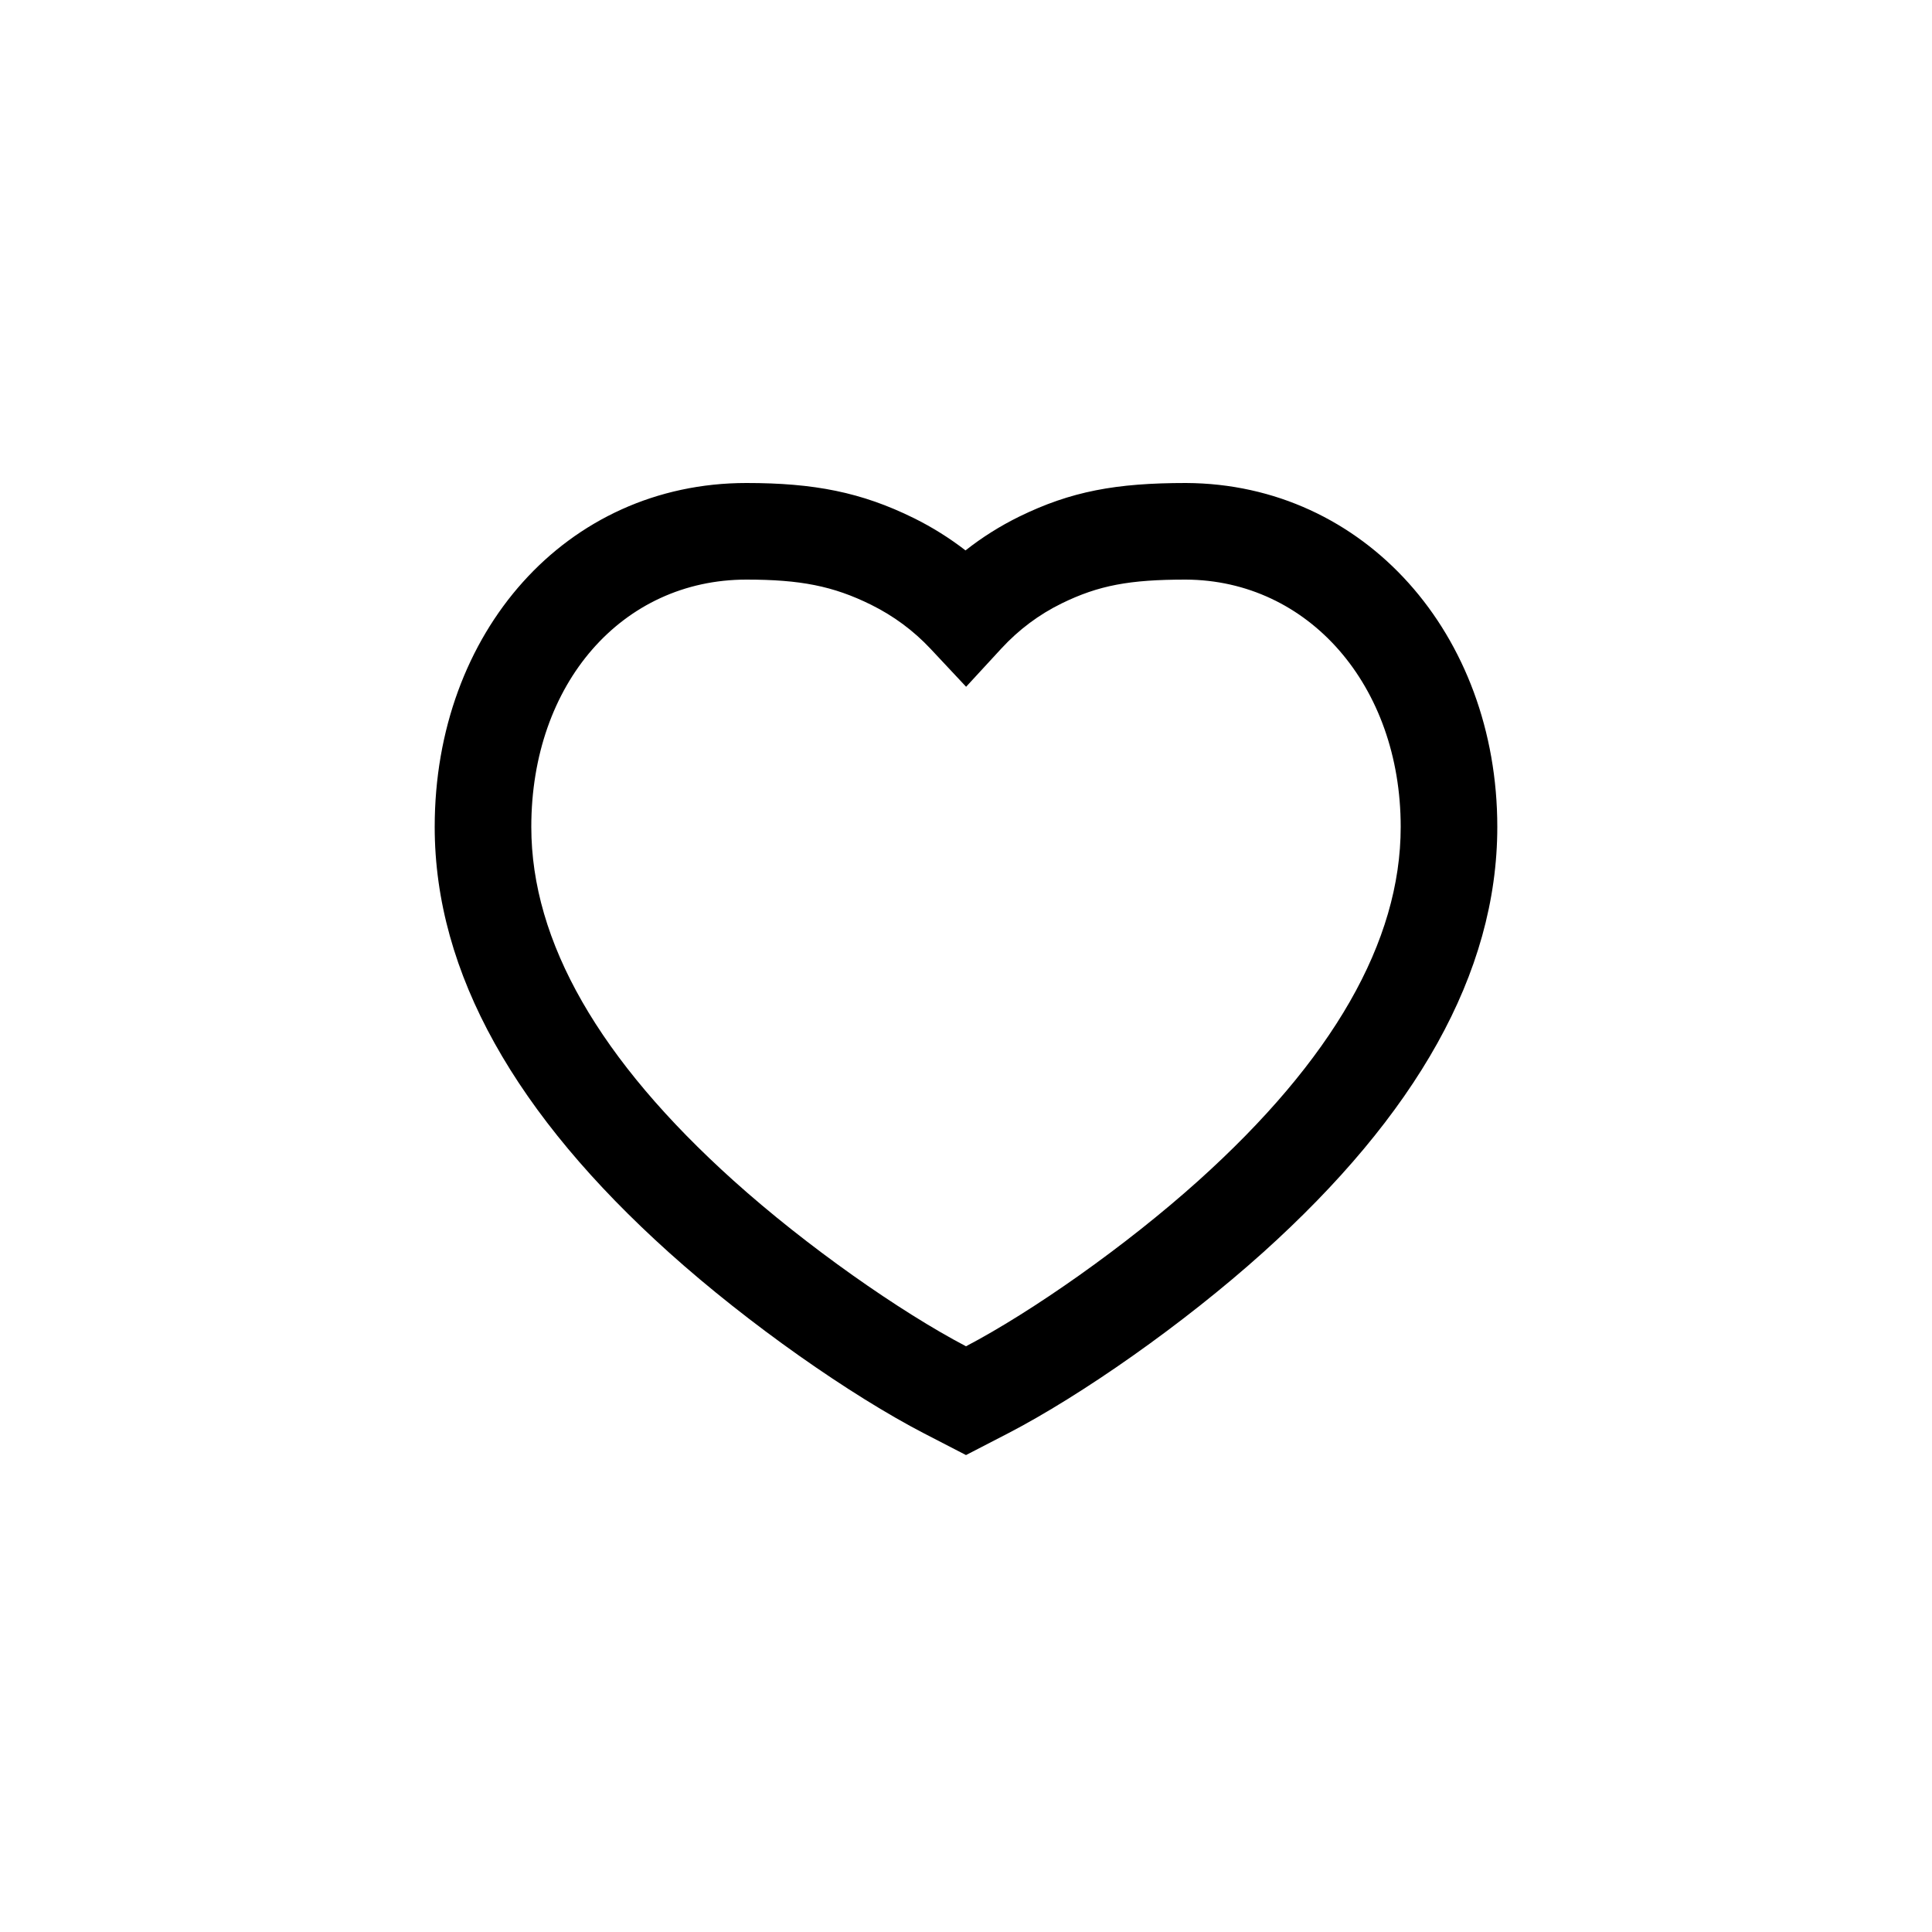
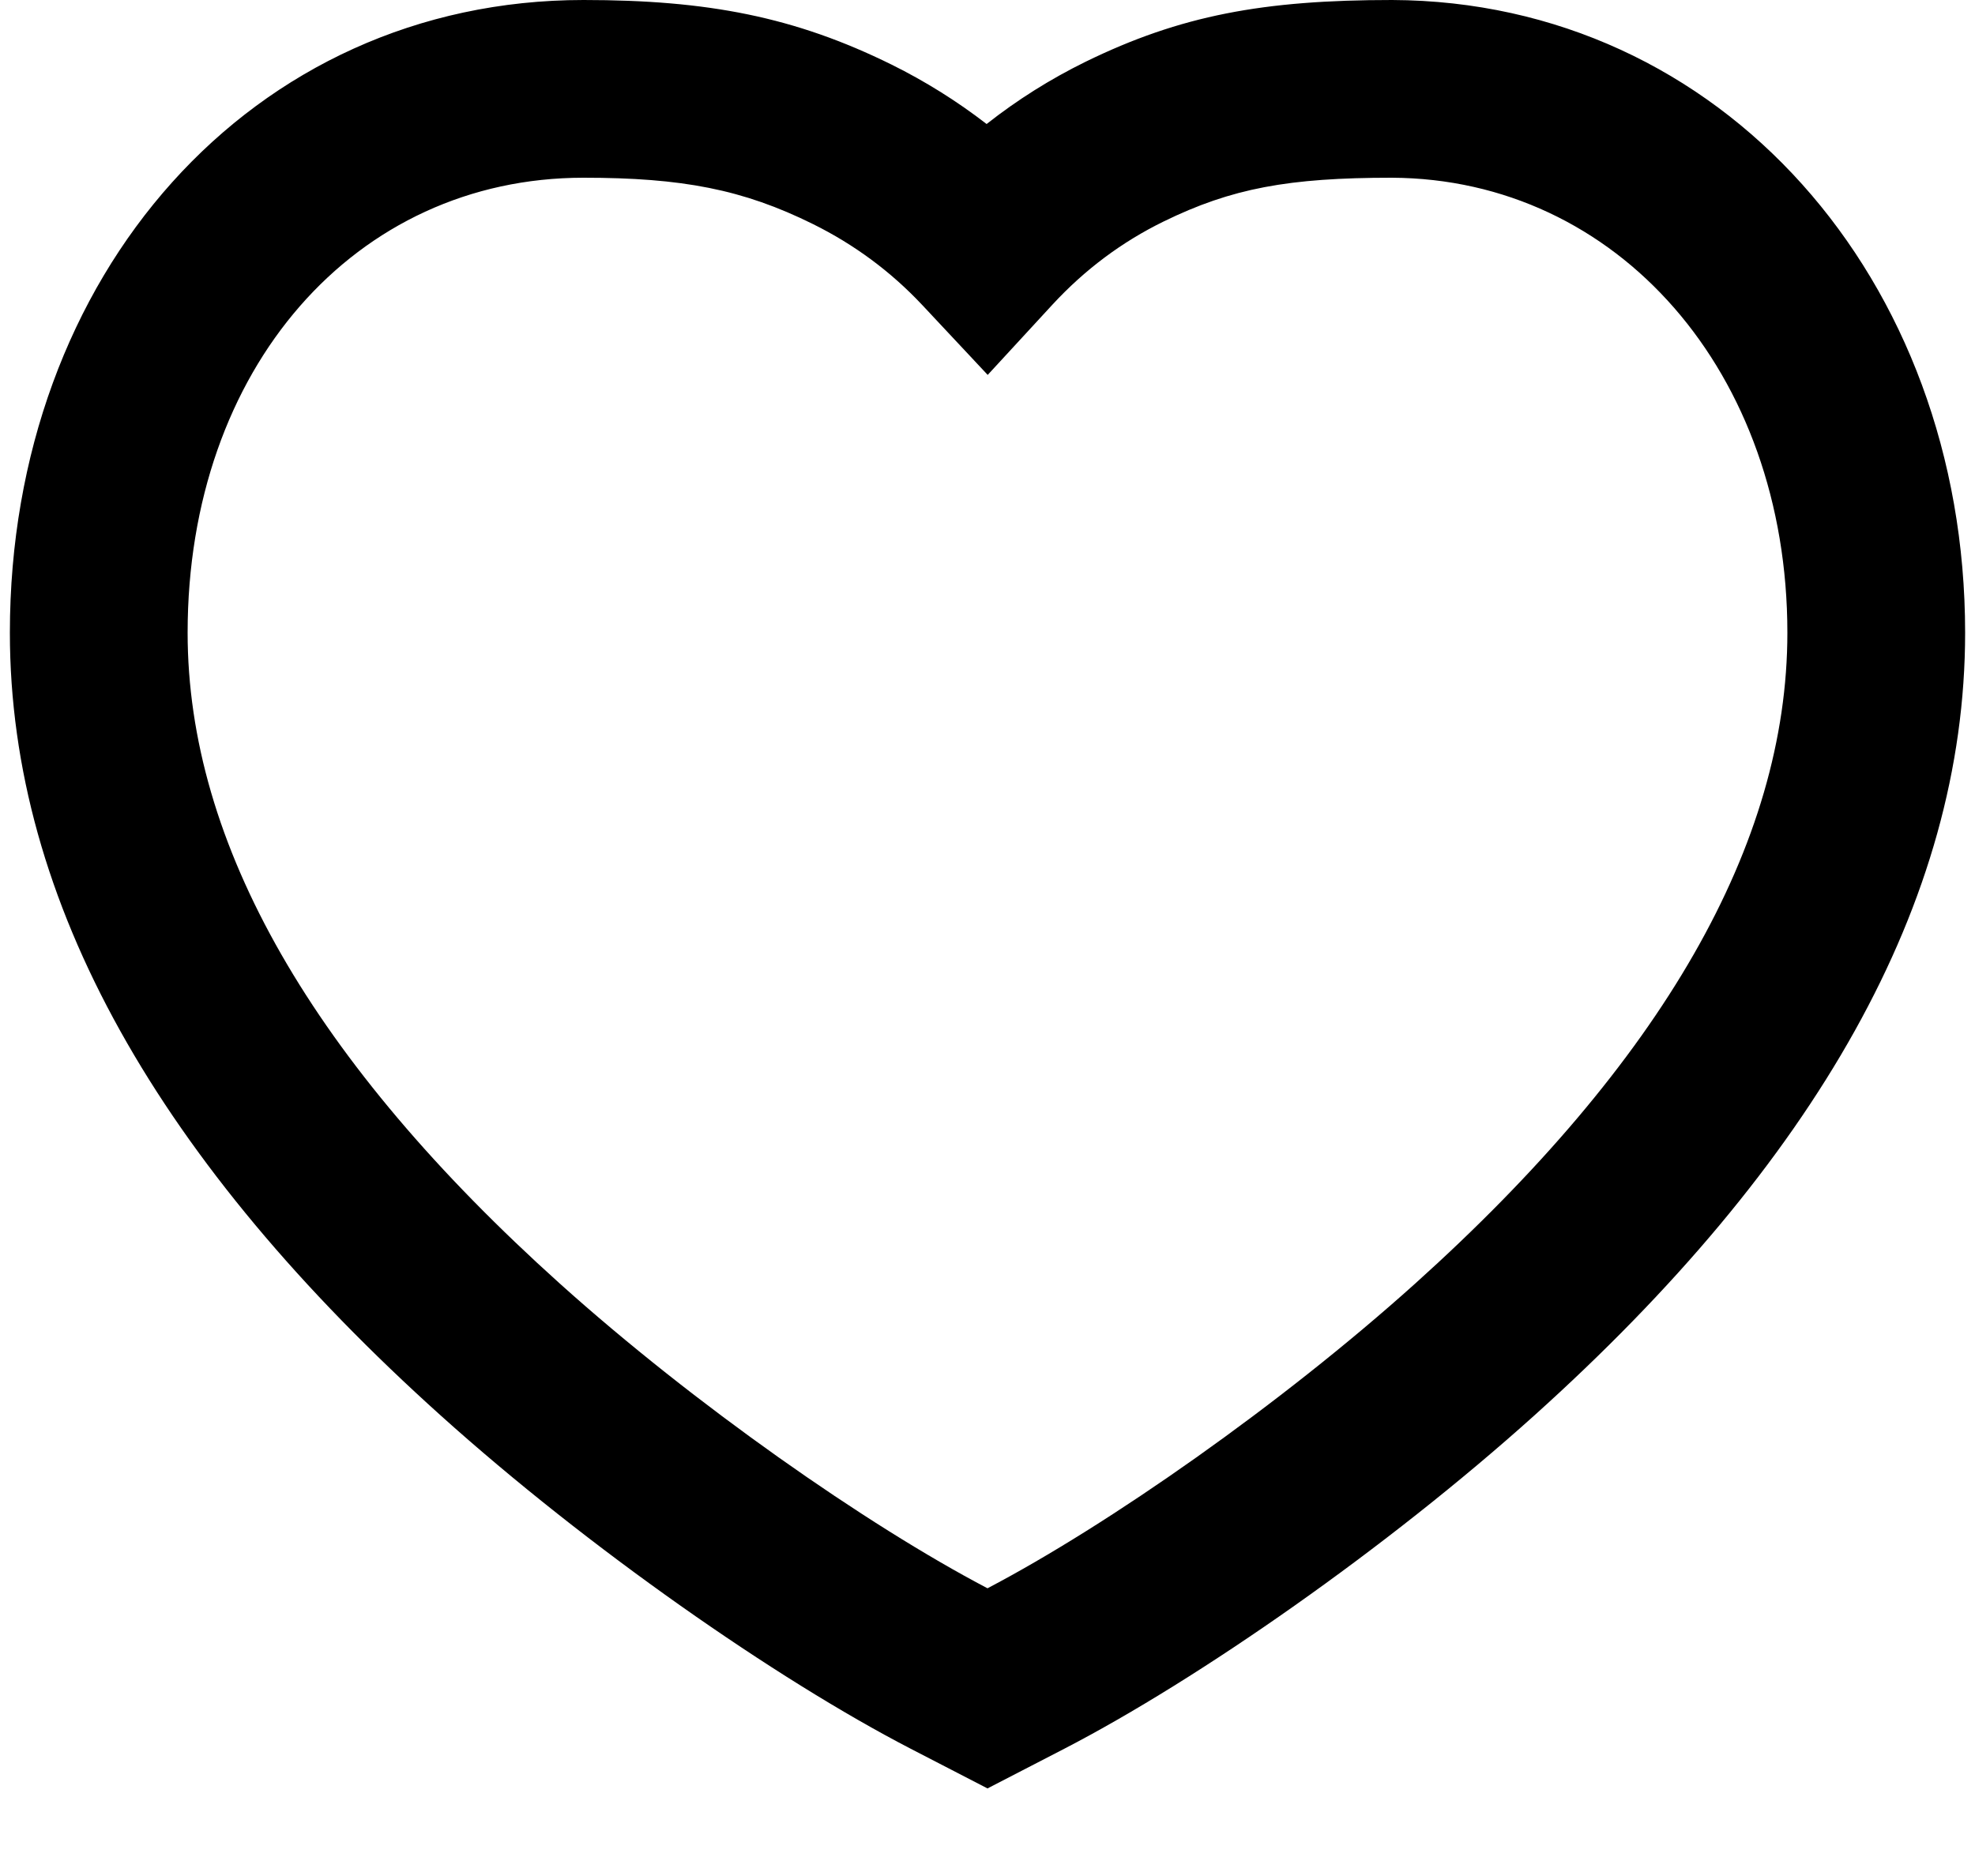
- <svg xmlns="http://www.w3.org/2000/svg" width="36" height="36" viewBox="0 0 36 36" fill="none">
-   <path fill-rule="evenodd" clip-rule="evenodd" d="M22.098 9C20.795 9 19.955 9.155 18.992 9.626C18.636 9.801 18.302 10.011 17.991 10.256C17.692 10.025 17.371 9.824 17.03 9.655C16.048 9.17 15.165 9 13.909 9C10.545 9 8.1 11.787 8.1 15.408C8.1 18.142 9.624 20.783 12.464 23.337C13.954 24.677 15.857 26.004 17.22 26.71L18 27.113L18.78 26.71C20.143 26.004 22.046 24.677 23.536 23.337C26.375 20.783 27.9 18.142 27.9 15.408C27.9 11.826 25.432 9.014 22.098 9ZM26.1 15.408C26.1 17.55 24.828 19.754 22.332 21.999C20.972 23.222 19.223 24.445 18 25.086C16.777 24.445 15.028 23.222 13.668 21.999C11.172 19.754 9.9 17.55 9.9 15.408C9.9 12.733 11.595 10.8 13.909 10.8C14.908 10.8 15.523 10.918 16.232 11.269C16.65 11.476 17.02 11.749 17.34 12.09L18.002 12.797L18.658 12.085C18.986 11.73 19.361 11.45 19.784 11.243C20.471 10.907 21.048 10.8 22.094 10.8C24.379 10.809 26.1 12.77 26.1 15.408Z" fill="currentColor" />
+ <svg xmlns="http://www.w3.org/2000/svg" width="20" height="19" viewBox="0 0 20 19" fill="none">
+   <path fill-rule="evenodd" clip-rule="evenodd" d="M14.098 1.44916e-05C12.795 0 11.955 0.155 10.992 0.626C10.636 0.801 10.302 1.011 9.991 1.256C9.692 1.025 9.371 0.824 9.03 0.655C8.048 0.17 7.165 0 5.909 0C2.545 0 0.1 2.788 0.1 6.408C0.1 9.142 1.624 11.783 4.464 14.337C5.954 15.677 7.857 17.004 9.22 17.71L10 18.113L10.78 17.71C12.143 17.004 14.046 15.677 15.536 14.337C18.375 11.783 19.9 9.142 19.9 6.408C19.9 2.826 17.432 0.014 14.098 1.44916e-05ZM18.1 6.408C18.1 8.55 16.828 10.754 14.332 12.999C12.972 14.222 11.223 15.445 10 16.086C8.777 15.445 7.028 14.222 5.668 12.999C3.172 10.754 1.9 8.55 1.9 6.408C1.9 3.733 3.595 1.8 5.909 1.8C6.908 1.8 7.523 1.918 8.232 2.269C8.65 2.476 9.02 2.749 9.34 3.09L10.002 3.797L10.658 3.085C10.986 2.73 11.361 2.45 11.784 2.243C12.471 1.907 13.048 1.8 14.094 1.8C16.379 1.81 18.1 3.77 18.1 6.408Z" fill="currentColor" />
</svg>
